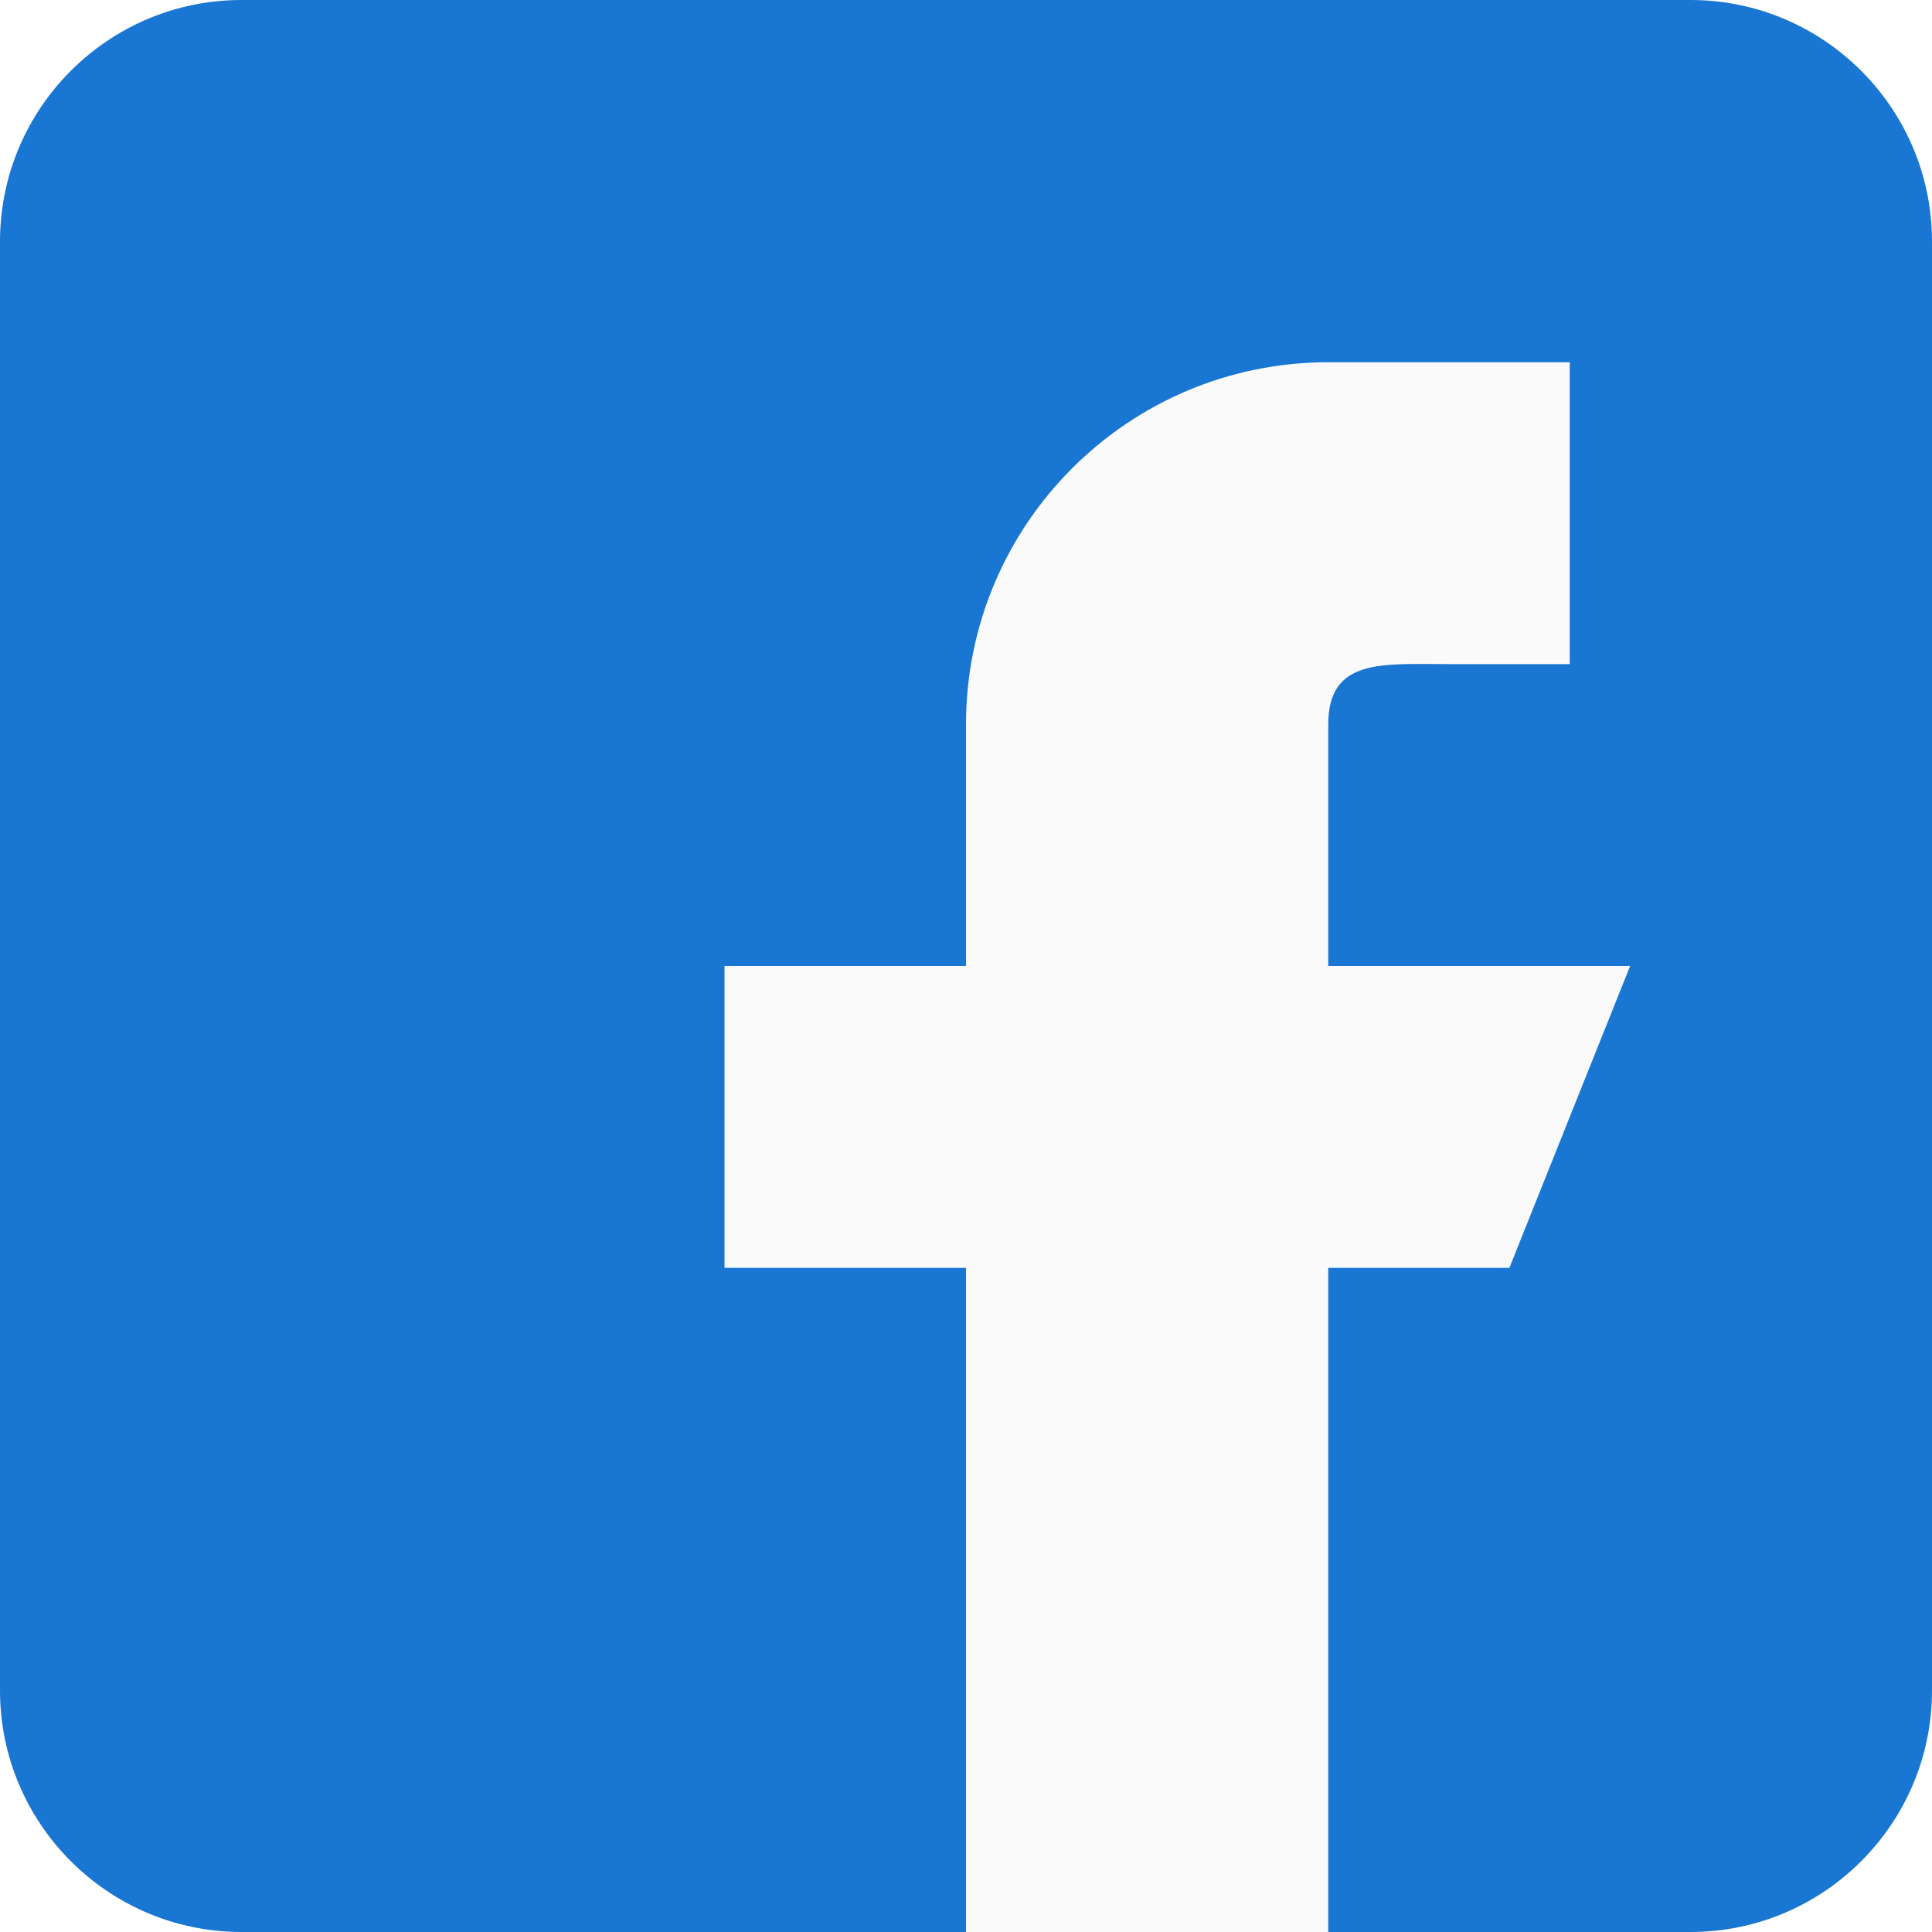
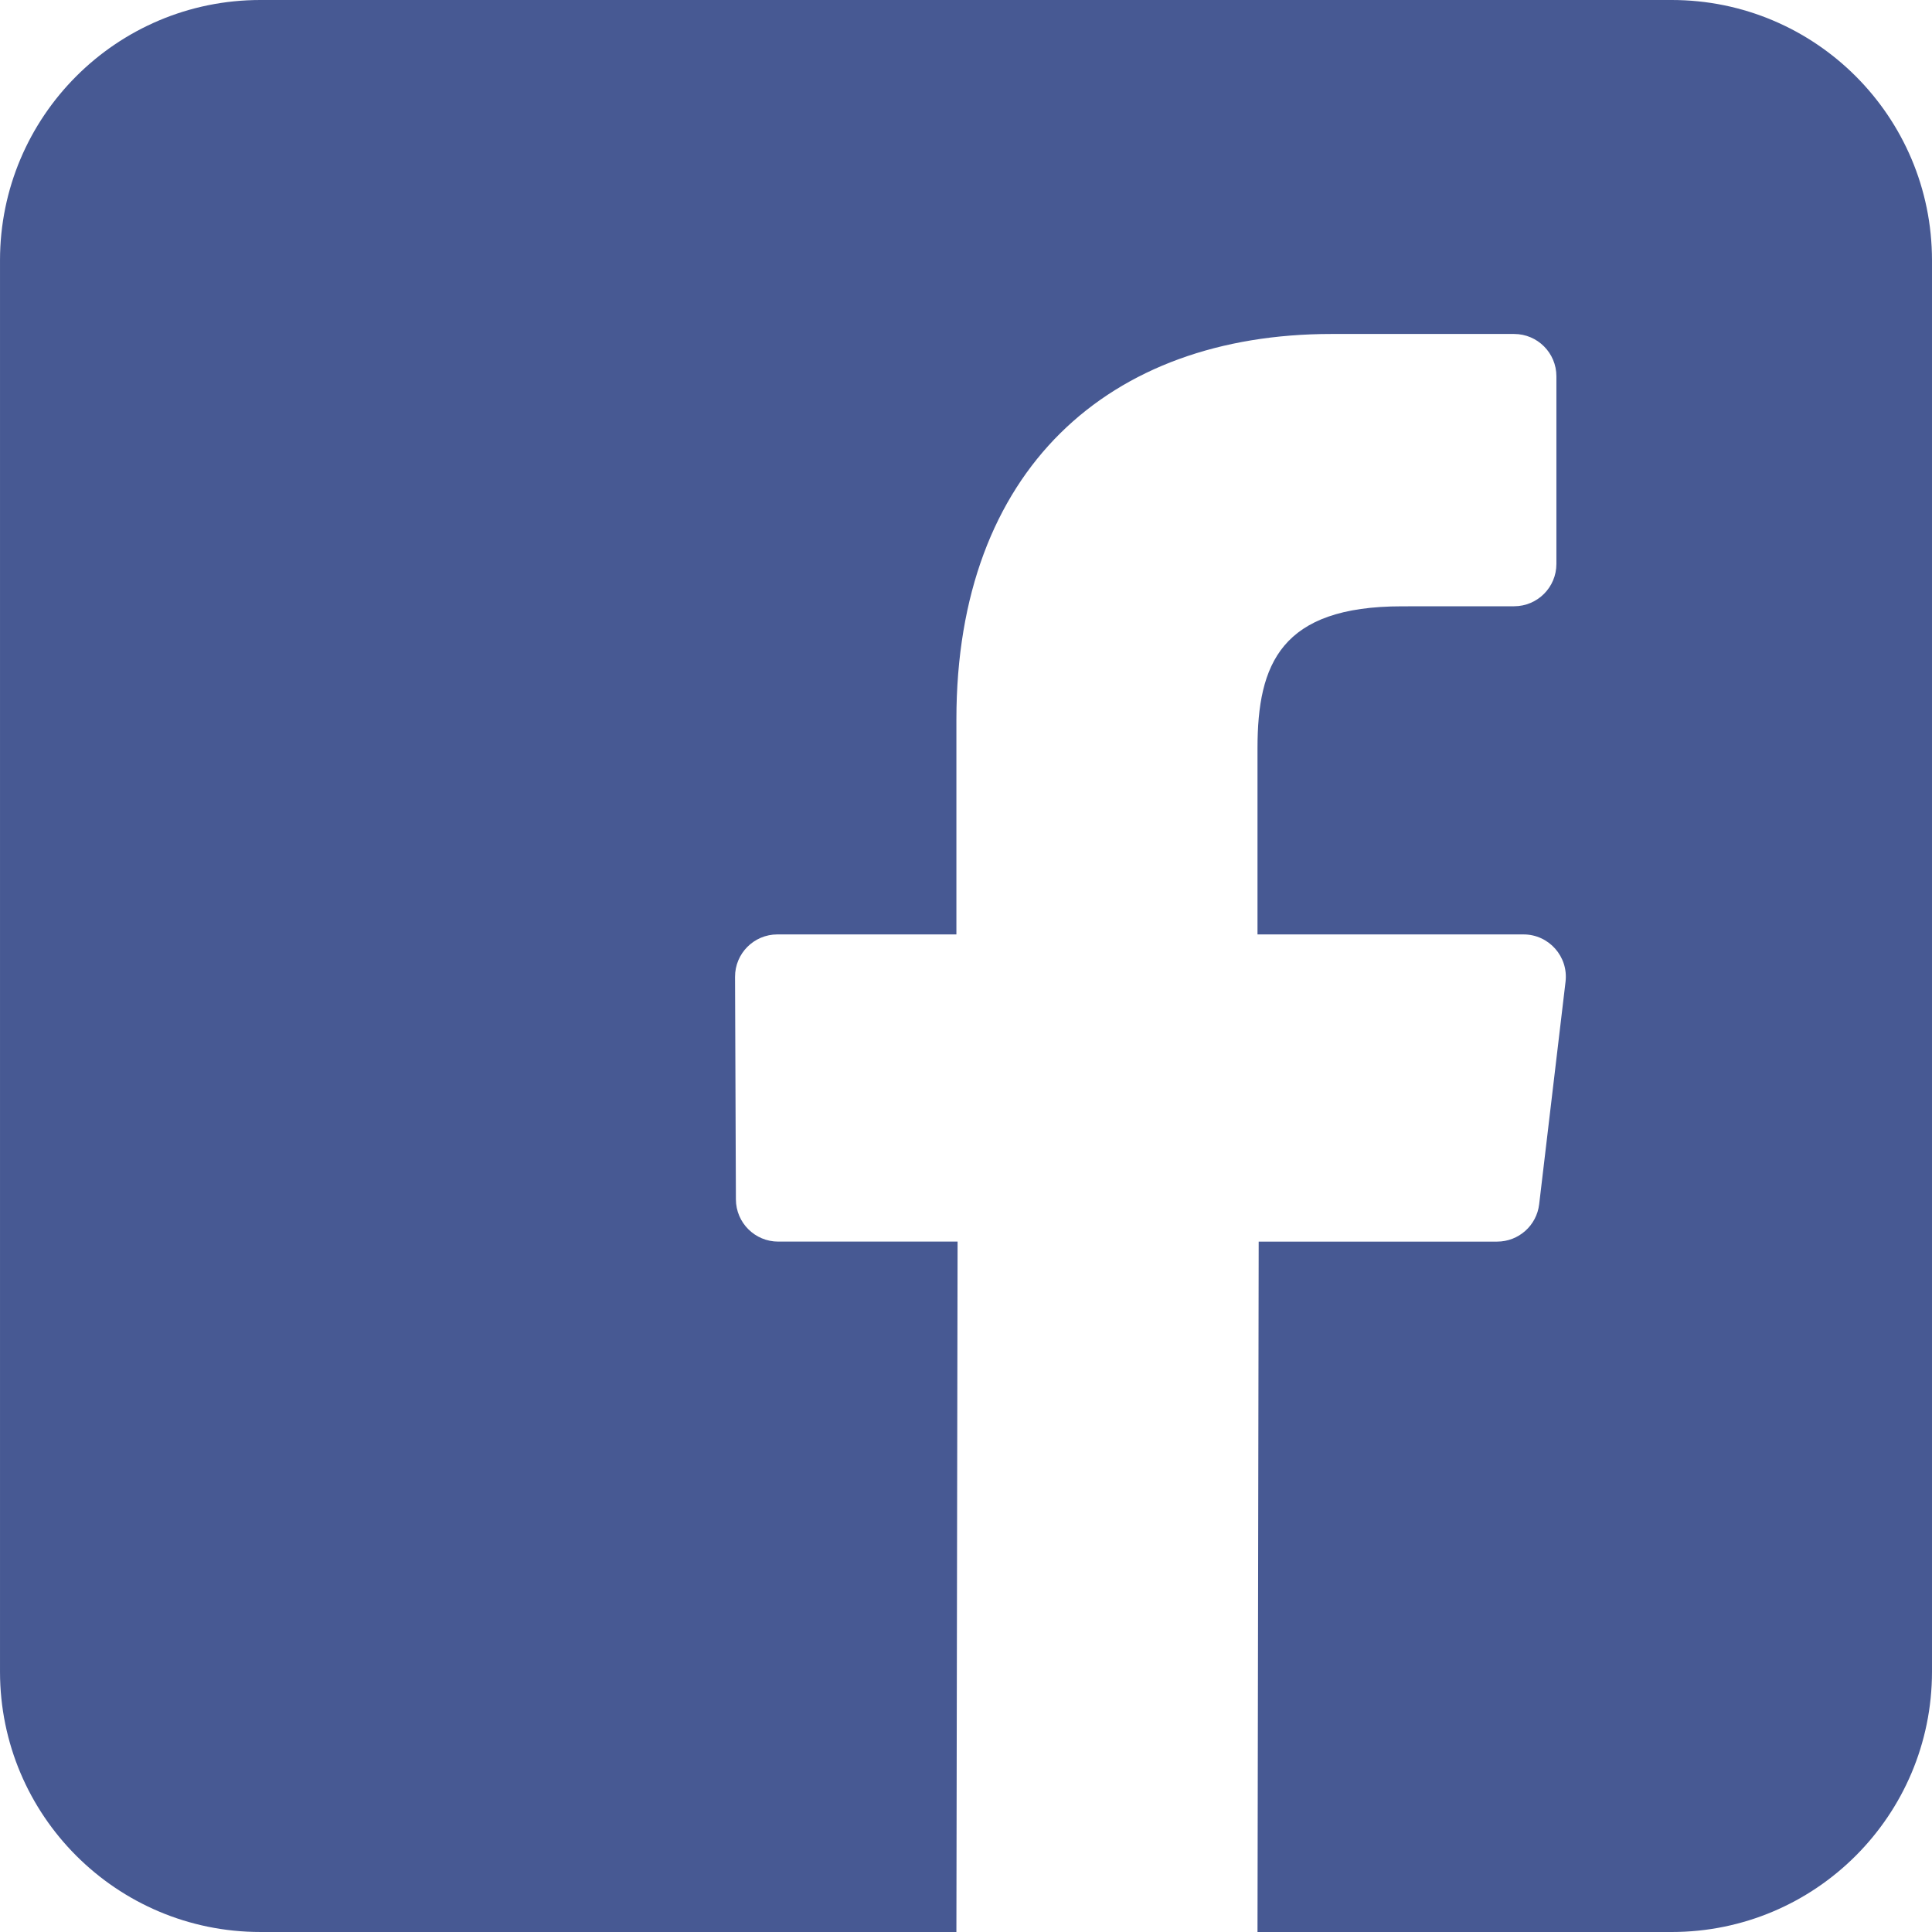
- <svg xmlns="http://www.w3.org/2000/svg" version="1.1" id="Capa_1" x="0px" y="0px" viewBox="0 0 512 512" style="enable-background:new 0 0 512 512;" xml:space="preserve">
-   <path style="fill:#1976D2;" d="M448,0H64C28.704,0,0,28.704,0,64v384c0,35.296,28.704,64,64,64h384c35.296,0,64-28.704,64-64V64  C512,28.704,483.296,0,448,0z" />
-   <path style="fill:#FAFAFA;" d="M432,256h-80v-64c0-17.664,14.336-16,32-16h32V96h-64l0,0c-53.024,0-96,42.976-96,96v64h-64v80h64  v176h96V336h48L432,256z" />
+ <svg xmlns="http://www.w3.org/2000/svg" version="1.1" id="Layer_1" x="0px" y="0px" viewBox="0 0 408.788 408.788" style="enable-background:new 0 0 408.788 408.788;" xml:space="preserve">
+   <path style="fill:#475993;" d="M353.701,0H55.087C24.665,0,0.002,24.662,0.002,55.085v298.616c0,30.423,24.662,55.085,55.085,55.085  h147.275l0.251-146.078h-37.951c-4.932,0-8.935-3.988-8.954-8.92l-0.182-47.087c-0.019-4.959,3.996-8.989,8.955-8.989h37.882  v-45.498c0-52.8,32.247-81.55,79.348-81.55h38.65c4.945,0,8.955,4.009,8.955,8.955v39.704c0,4.944-4.007,8.952-8.95,8.955  l-23.719,0.011c-25.615,0-30.575,12.172-30.575,30.035v39.389h56.285c5.363,0,9.524,4.683,8.892,10.009l-5.581,47.087  c-0.534,4.506-4.355,7.901-8.892,7.901h-50.453l-0.251,146.078h87.631c30.422,0,55.084-24.662,55.084-55.084V55.085  C408.786,24.662,384.124,0,353.701,0z" />
  <g>
</g>
  <g>
</g>
  <g>
</g>
  <g>
</g>
  <g>
</g>
  <g>
</g>
  <g>
</g>
  <g>
</g>
  <g>
</g>
  <g>
</g>
  <g>
</g>
  <g>
</g>
  <g>
</g>
  <g>
</g>
  <g>
</g>
</svg>
